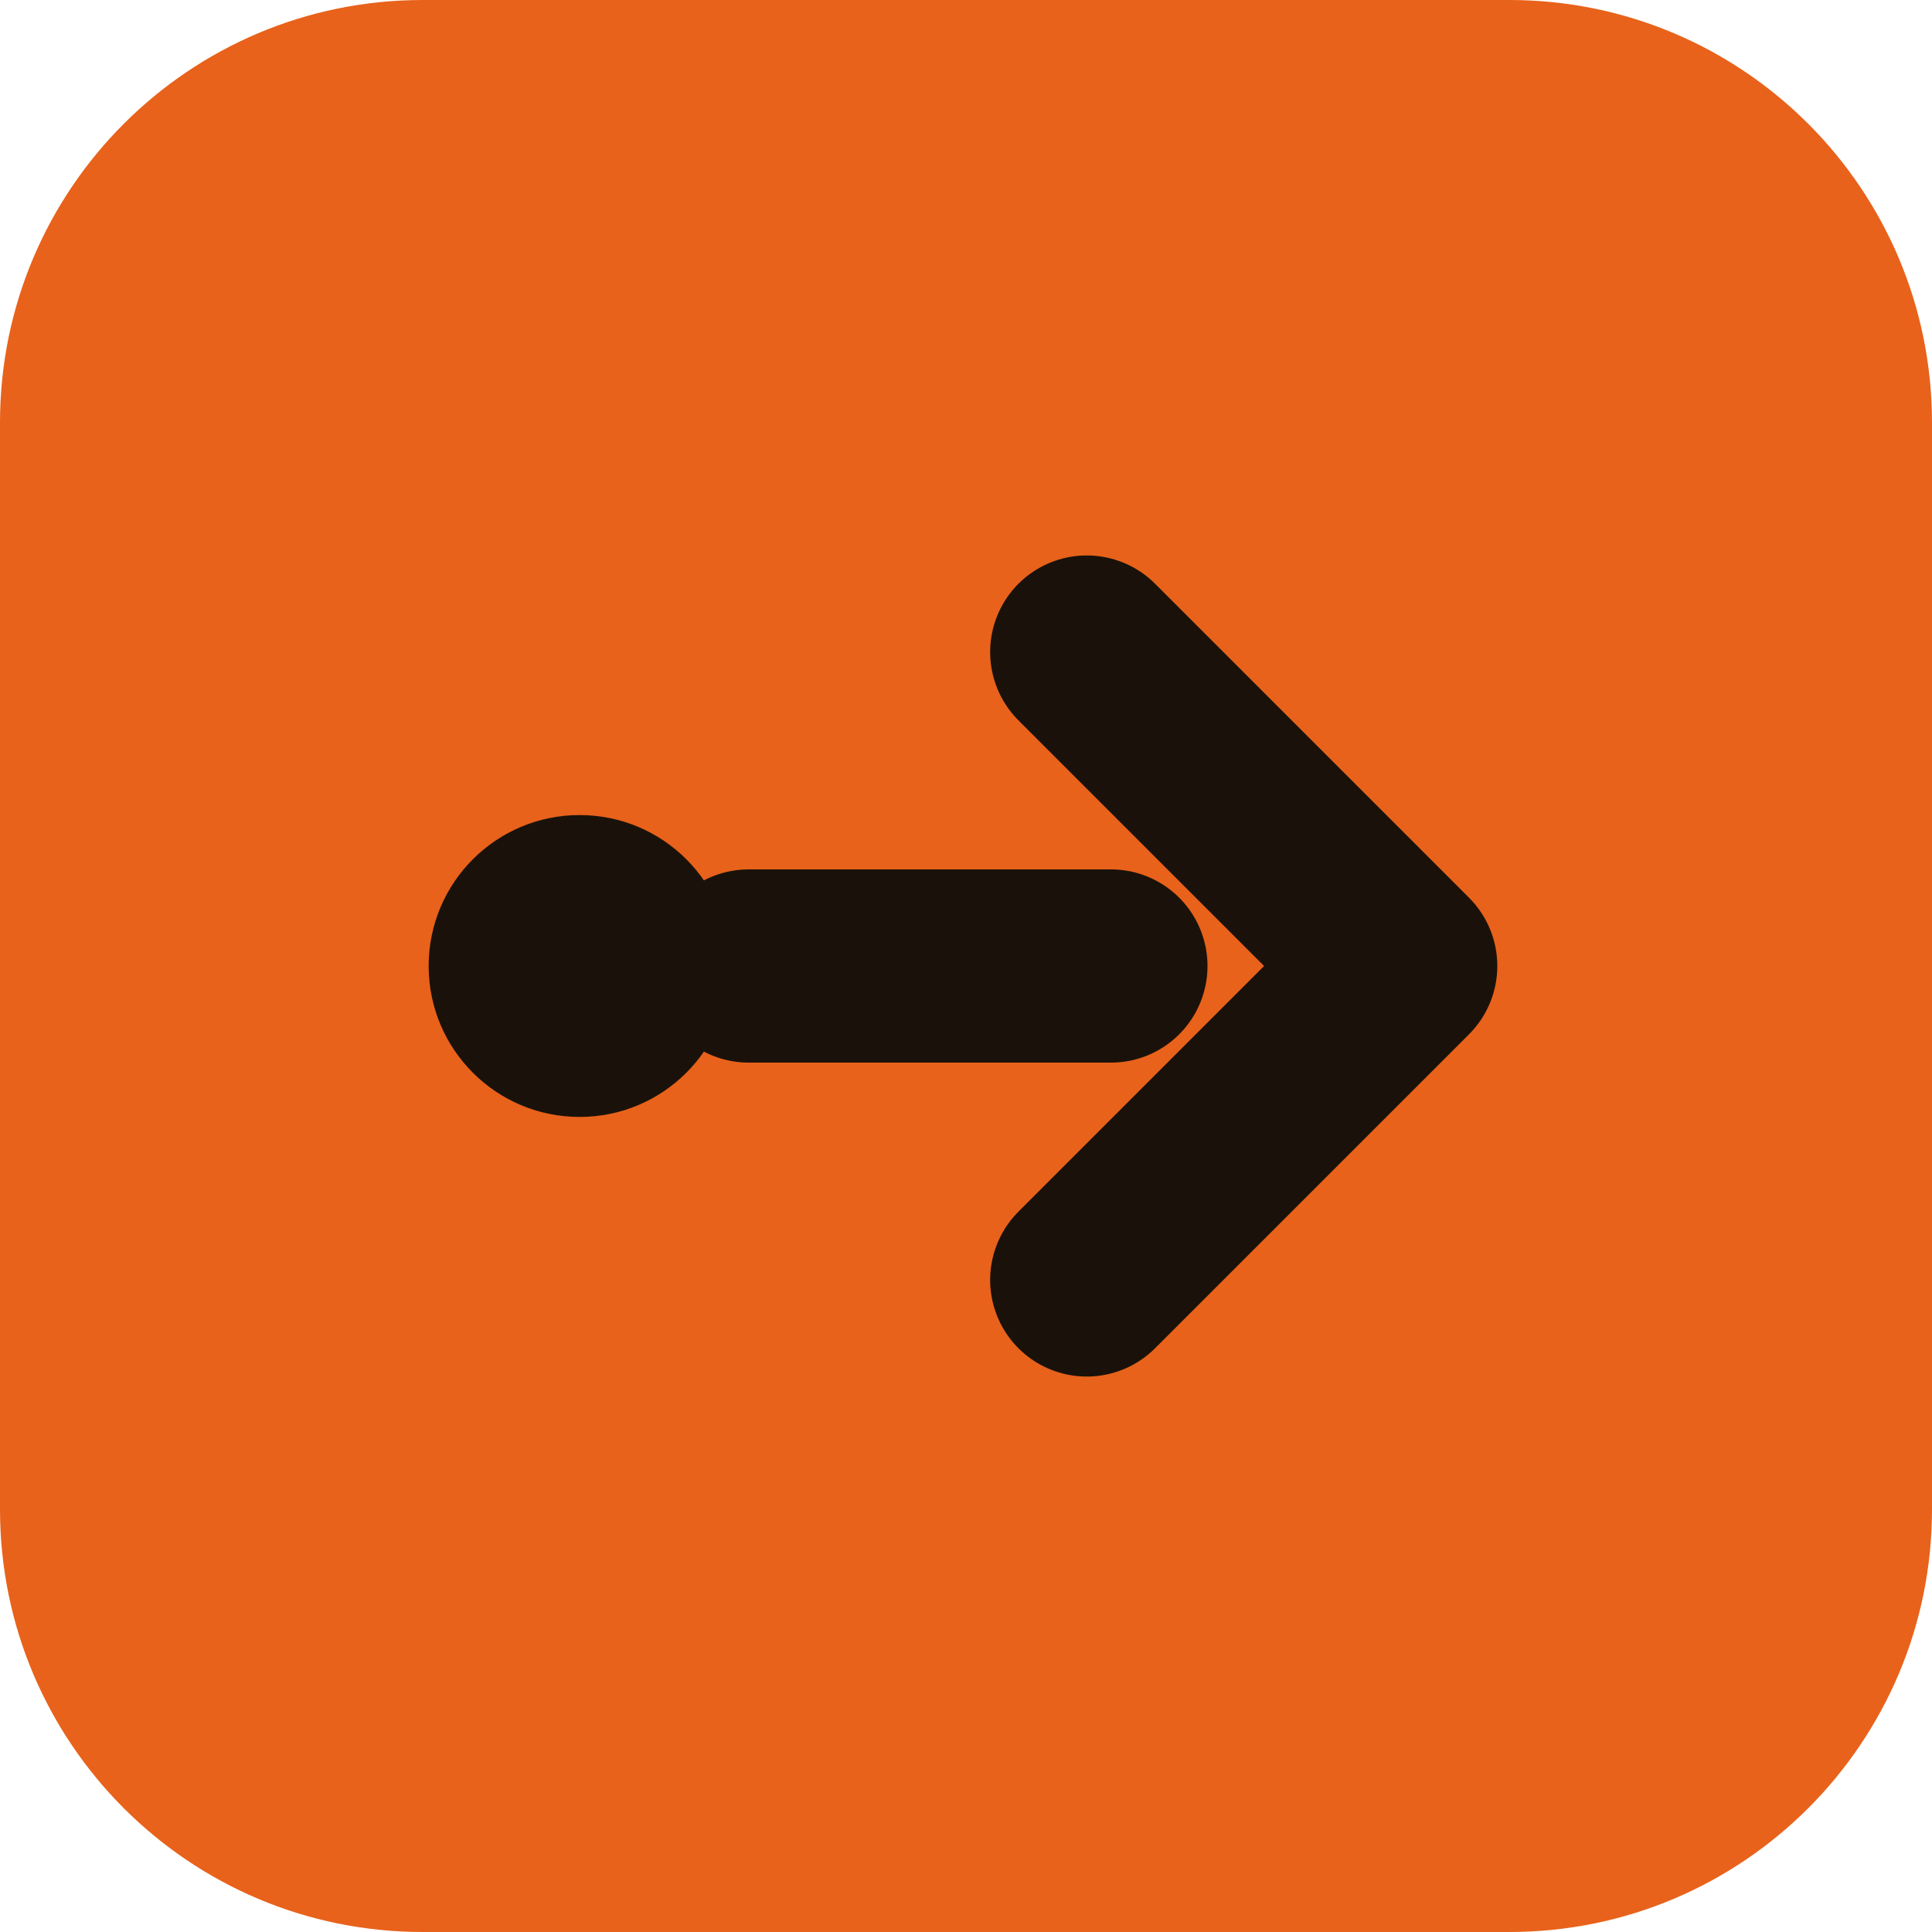
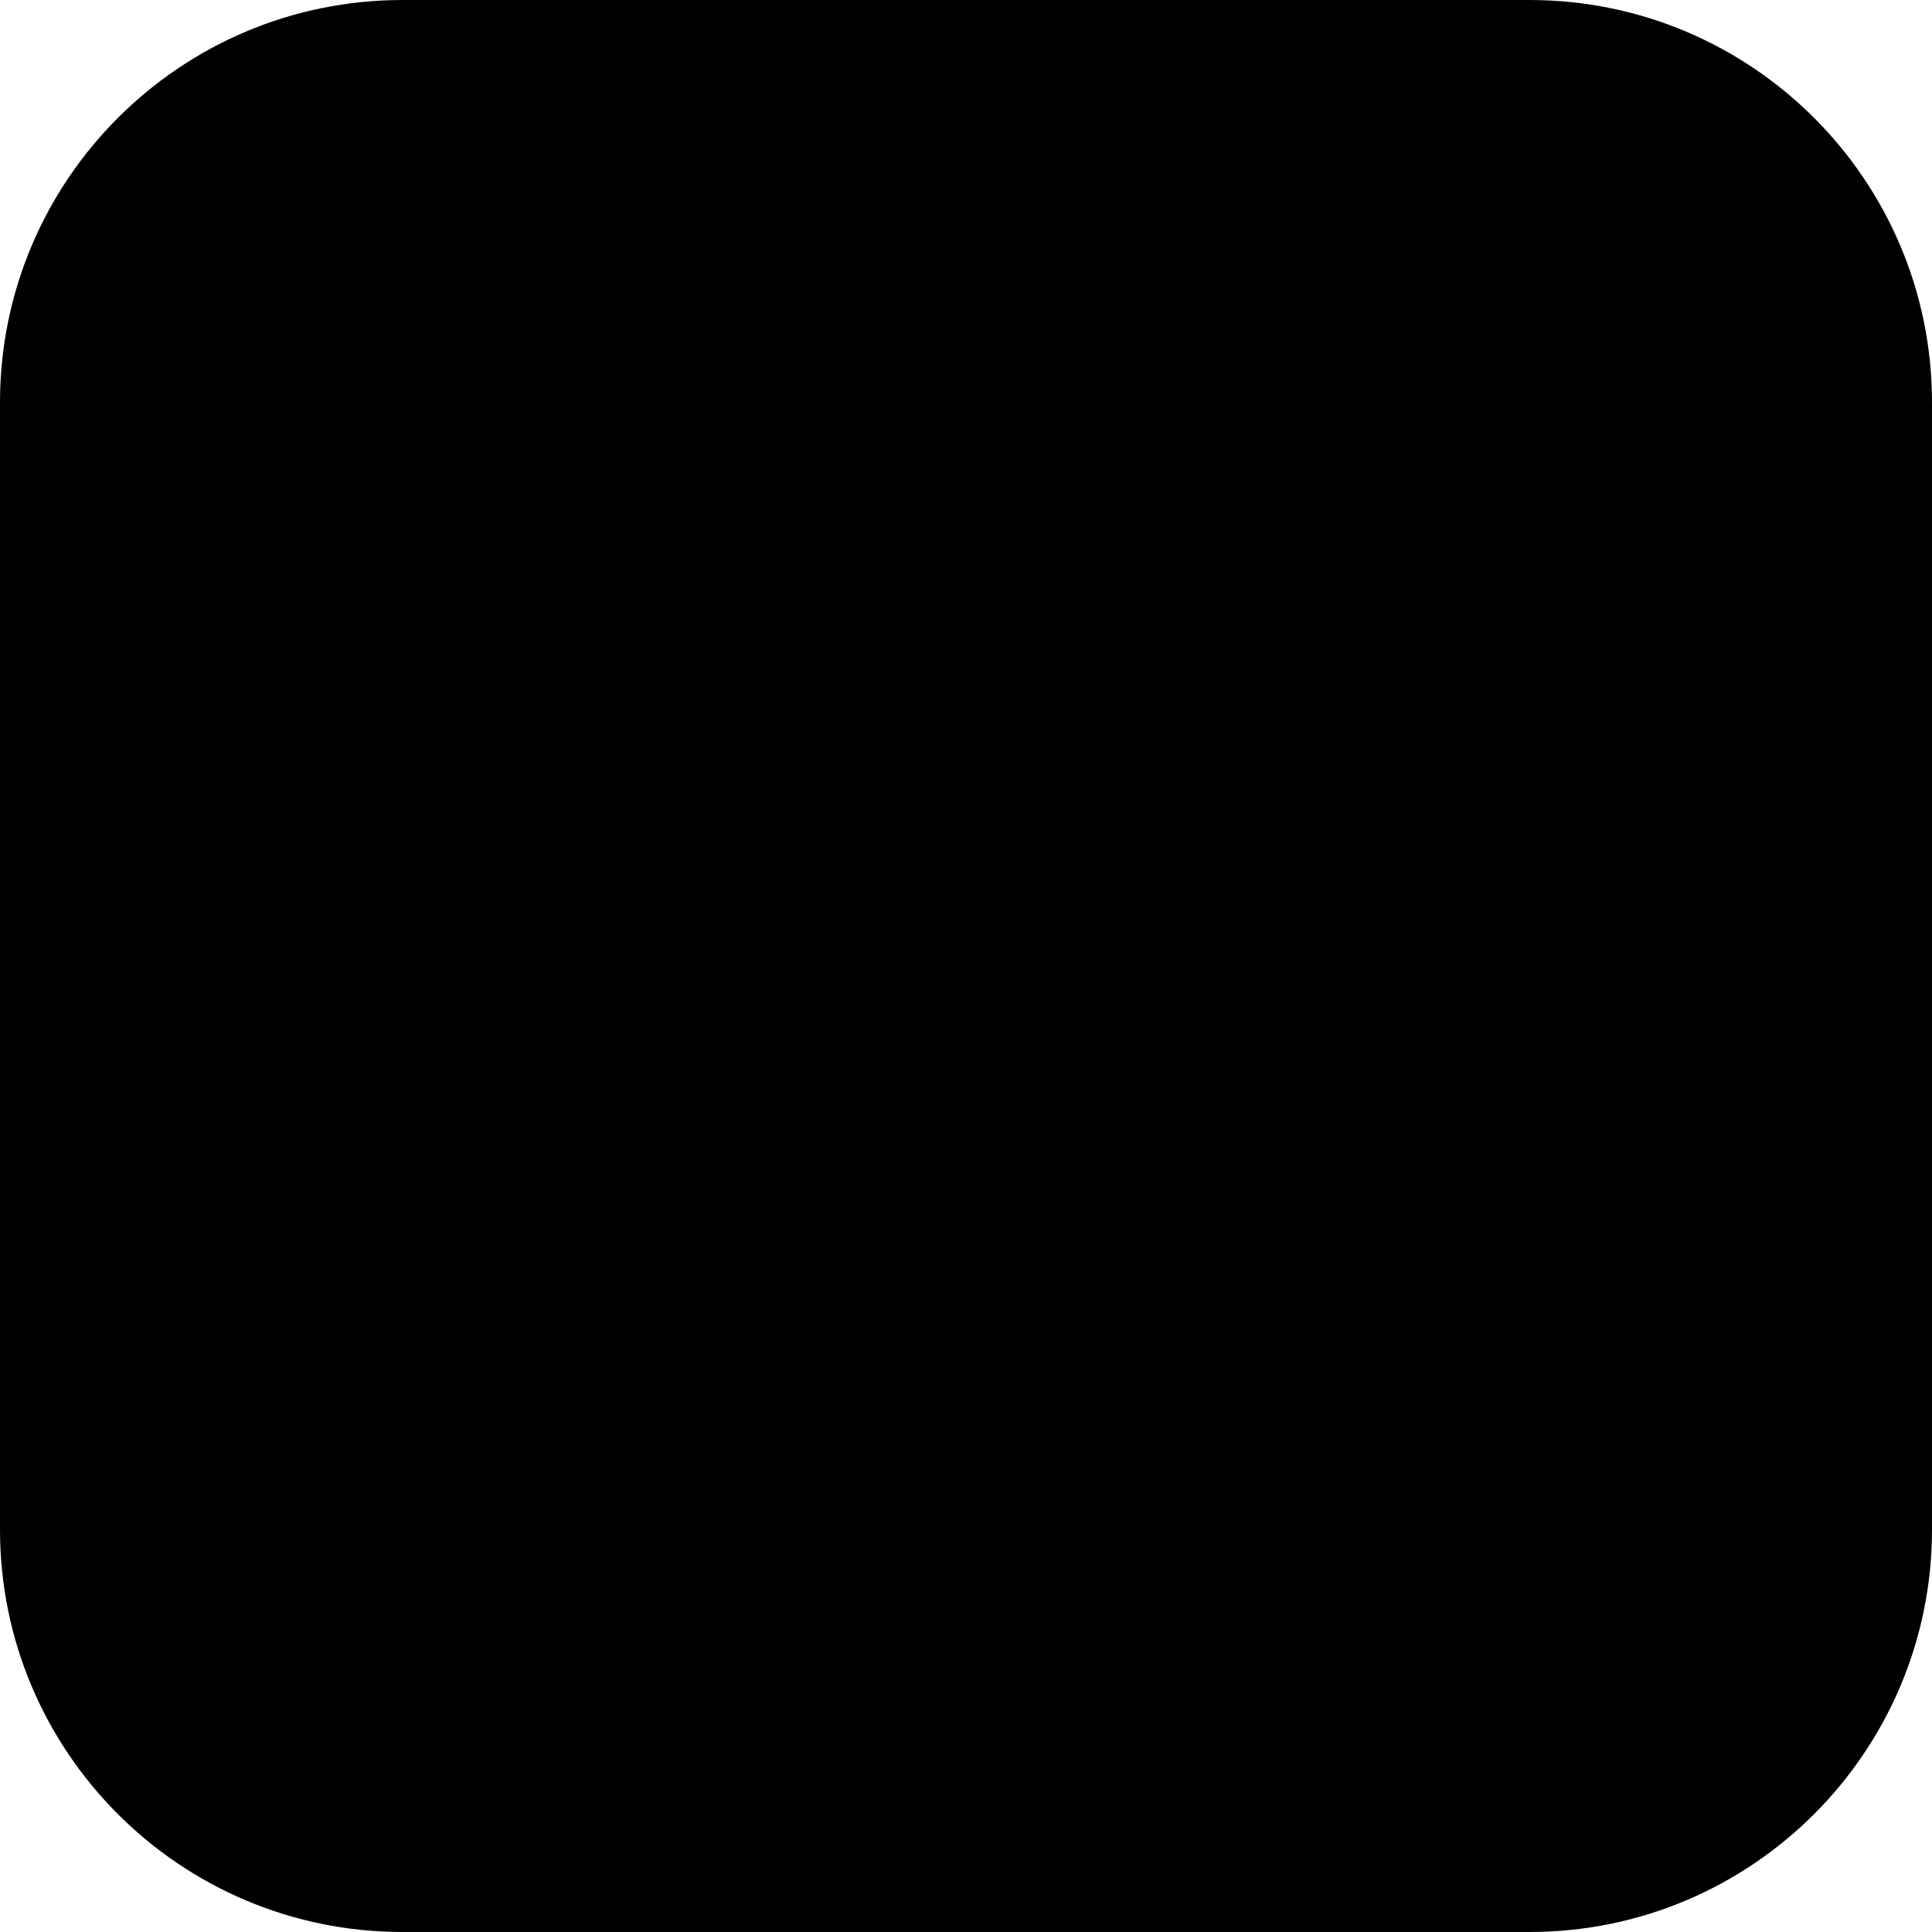
- <svg xmlns="http://www.w3.org/2000/svg" viewBox="0 0 32 32">
-   <rect width="32" height="32" rx="7" fill="#e8621b" />
-   <circle cx="9.6" cy="16" r="2.5" fill="#1a120a" />
-   <path d="M12.4 16H18.4" fill="none" stroke="#1a120a" stroke-width="3.2" stroke-linecap="round" />
-   <path d="M18 10.8 23.2 16 18 21.2" fill="none" stroke="#1a120a" stroke-width="3.2" stroke-linecap="round" stroke-linejoin="round" />
+ <svg xmlns="http://www.w3.org/2000/svg" viewBox="0 0 48 48" width="48" height="48">
+   <rect width="48" height="48" rx="10" fill="oklch(0.22 0.012 60)" />
+   <circle cx="24" cy="24" r="14.5" fill="none" stroke="oklch(0.986 0.004 80)" stroke-width="2.4" />
+   <circle cx="24" cy="24" r="8.5" fill="none" stroke="oklch(0.986 0.004 80)" stroke-width="2.4" />
+   <circle cx="24" cy="24" r="4.5" fill="oklch(0.665 0.185 47)" />
</svg>
